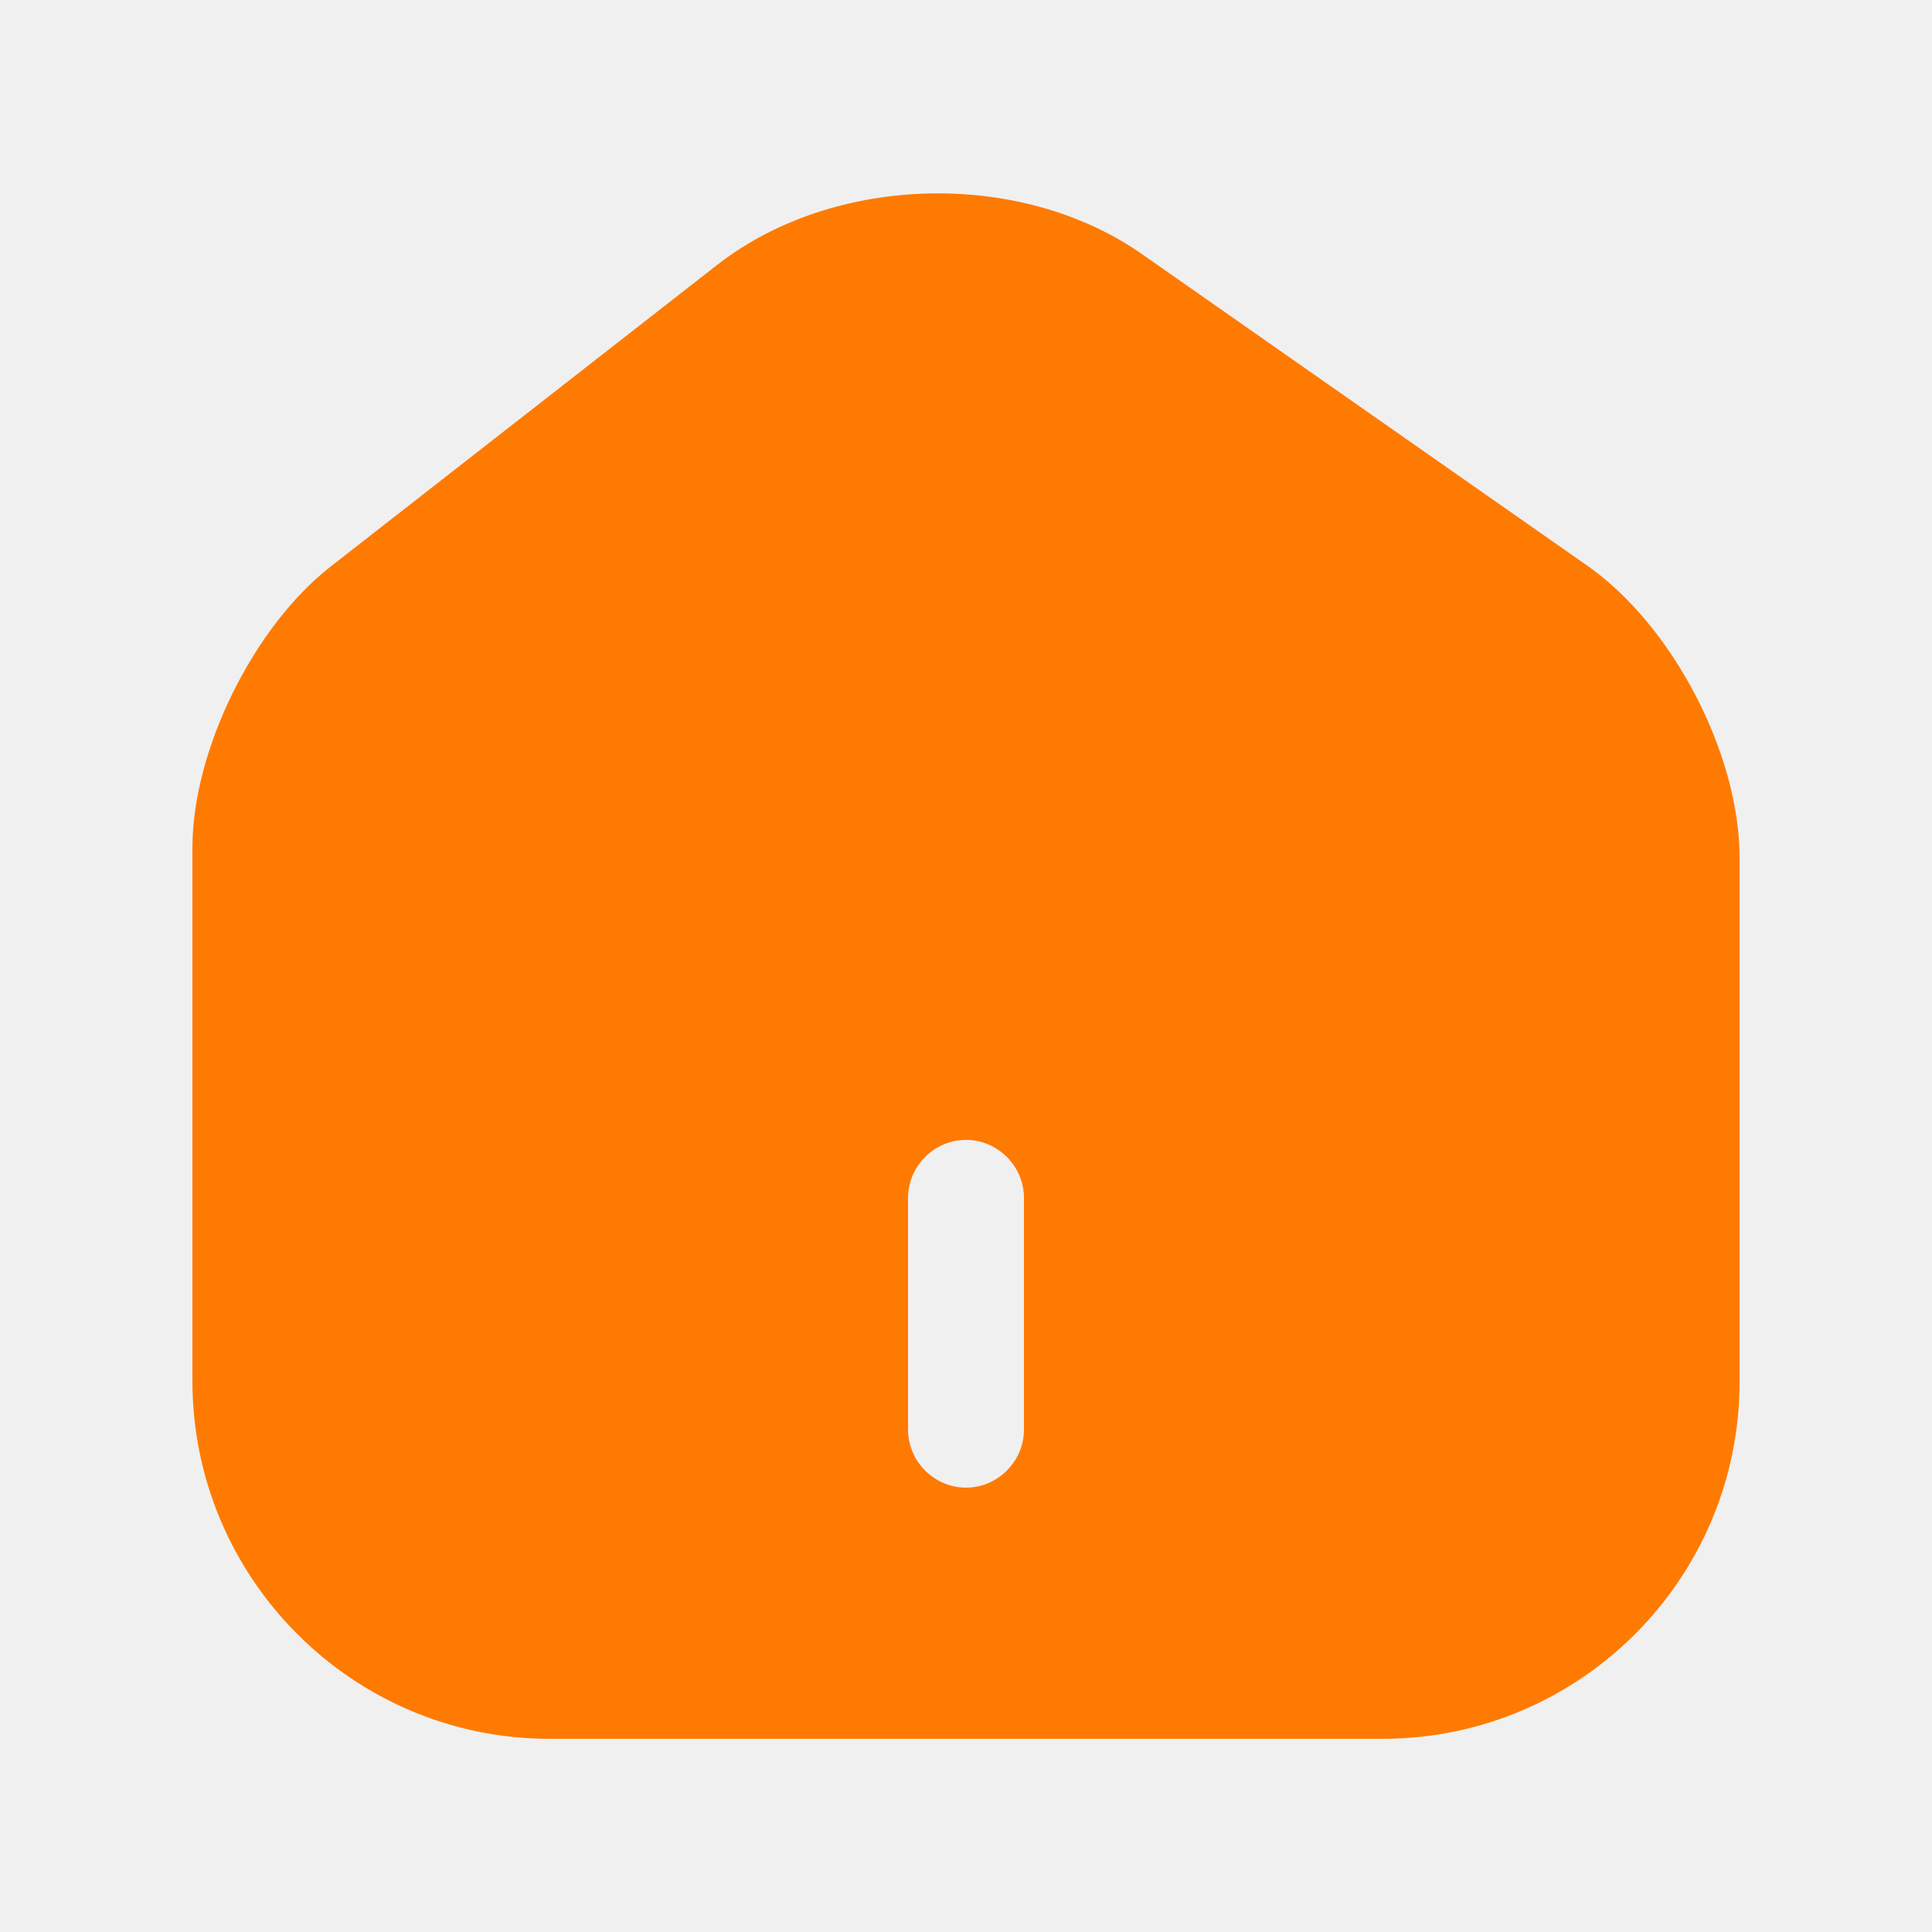
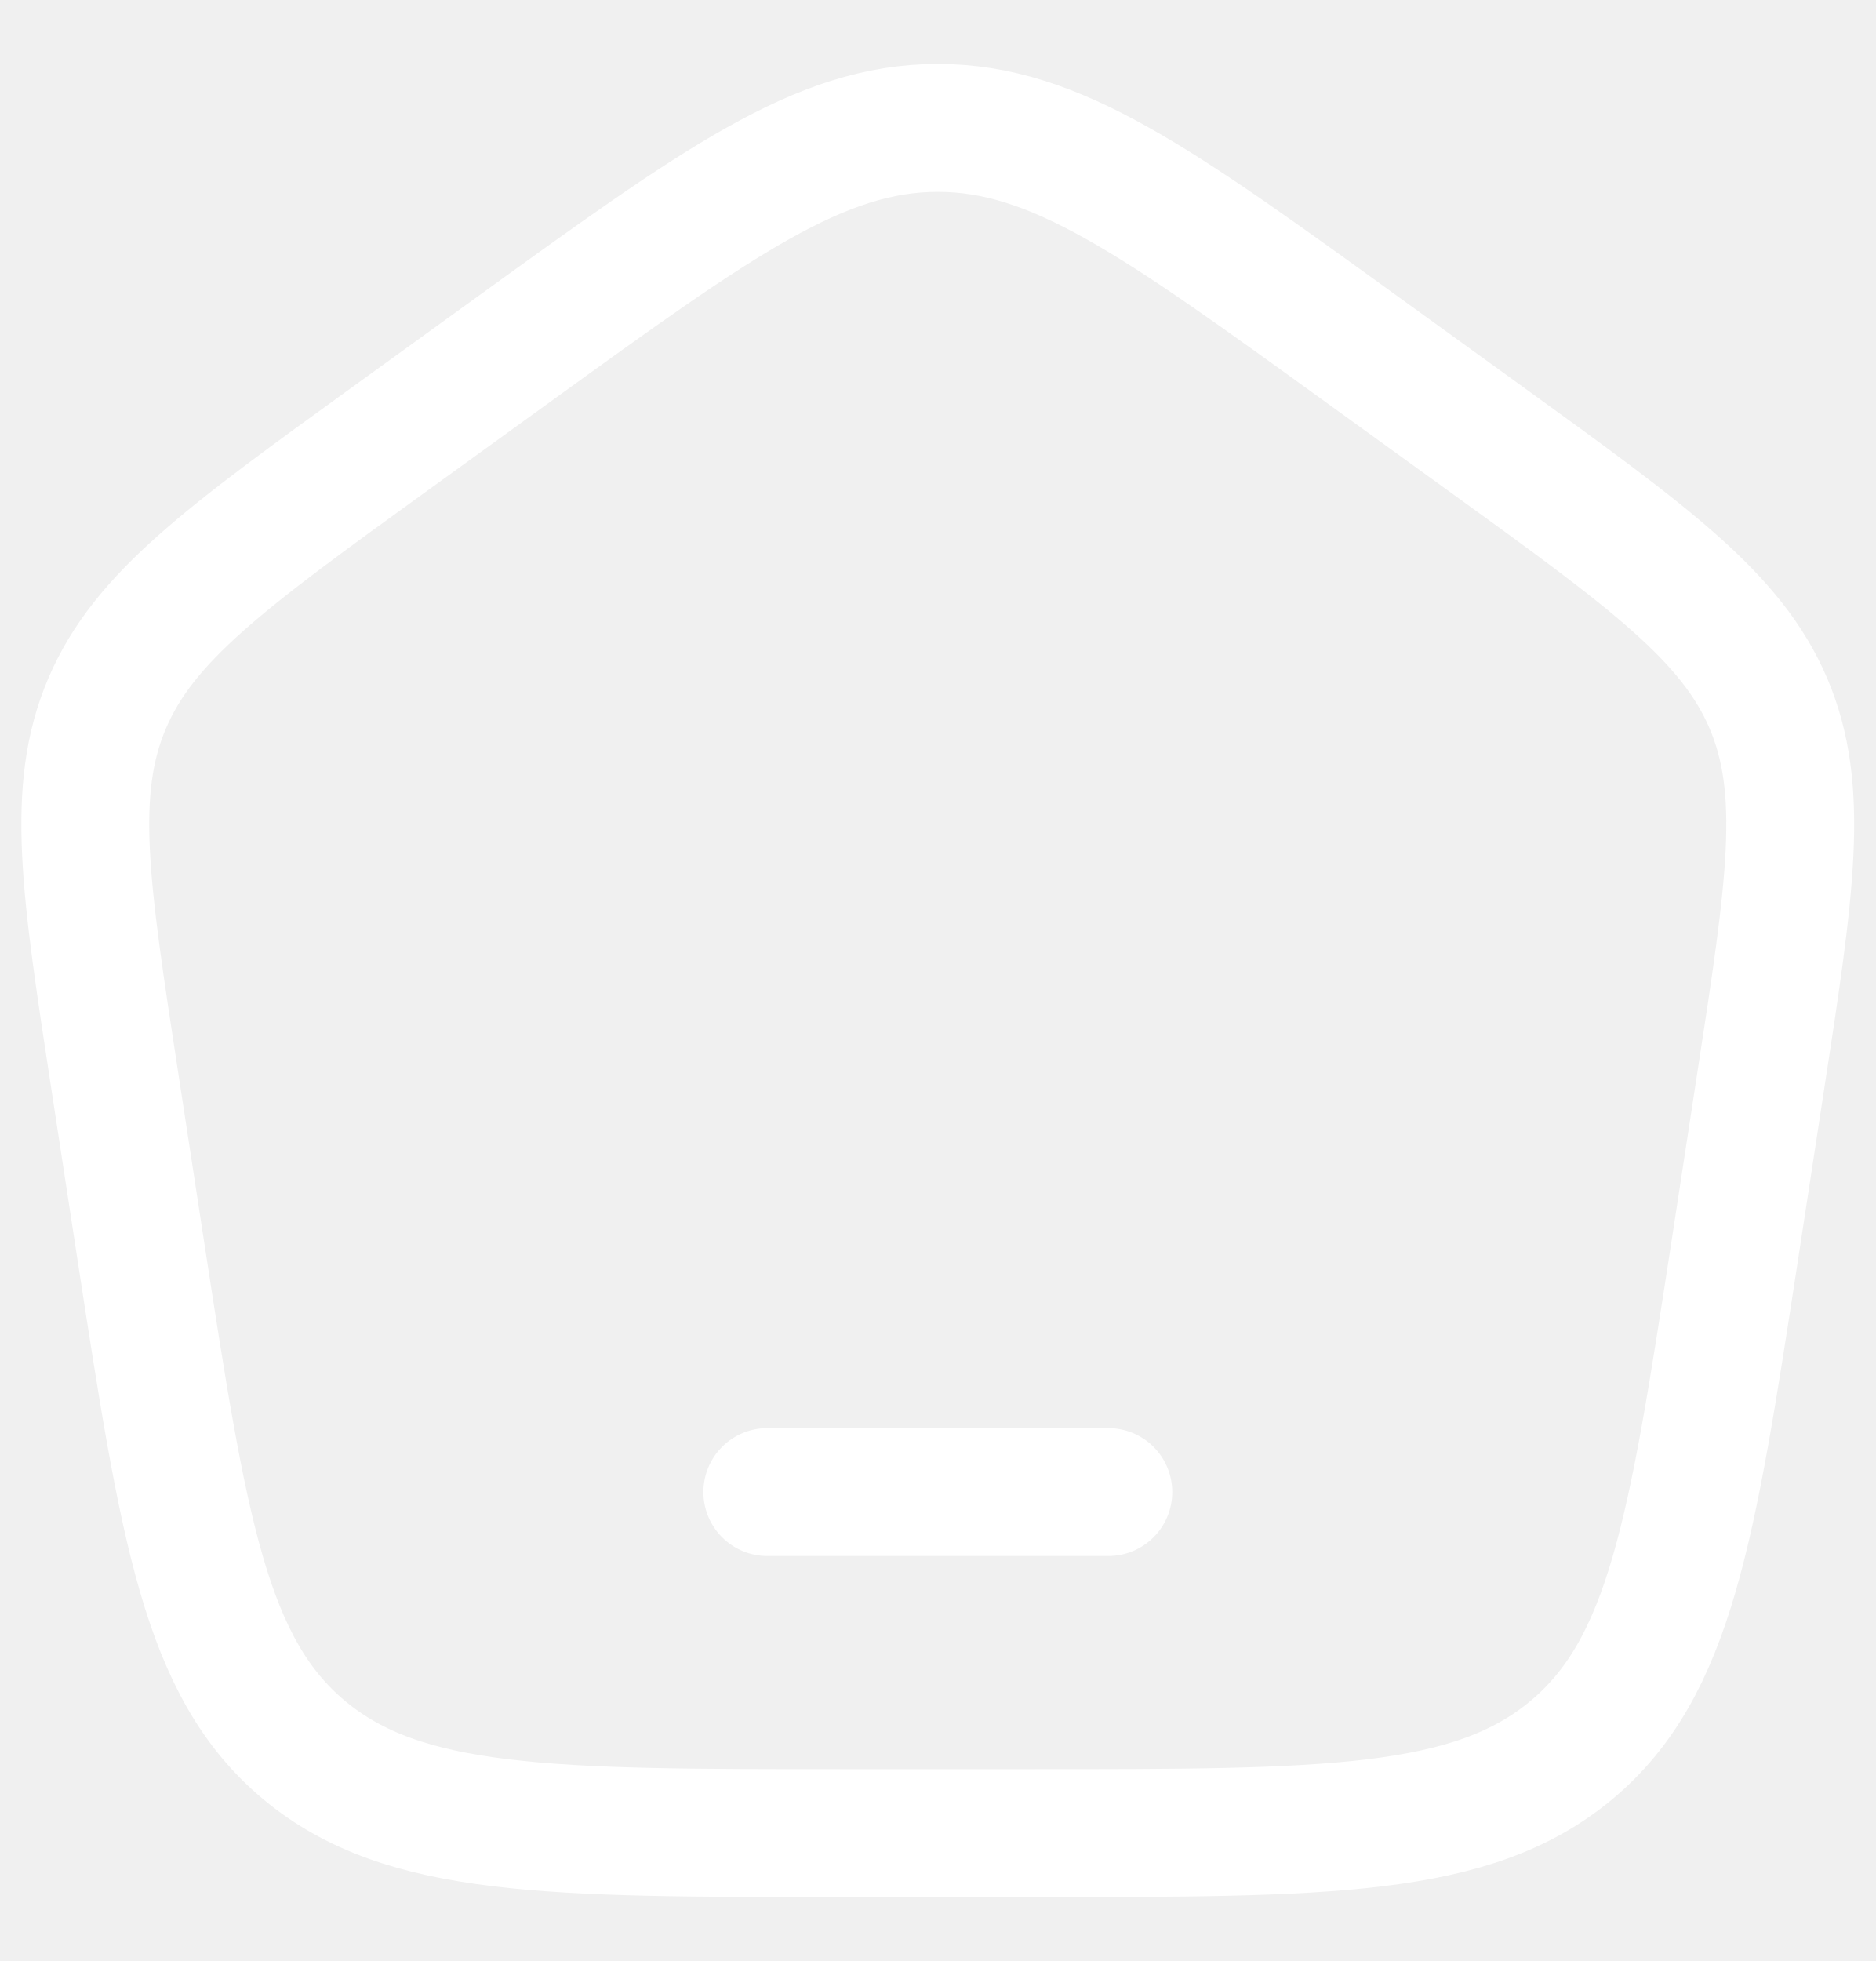
- <svg xmlns="http://www.w3.org/2000/svg" width="25" height="25" viewBox="0 0 25 25" fill="none">
-   <path d="M20.54 7.32L14.78 3.29C13.21 2.19 10.8 2.25 9.29 3.42L4.28 7.33C3.28 8.11 2.49 9.71 2.49 10.97V17.87C2.49 20.42 4.56 22.5 7.11 22.5H17.89C20.44 22.5 22.51 20.43 22.51 17.88V11.1C22.51 9.75 21.64 8.09 20.54 7.32ZM13.25 18.5C13.25 18.91 12.91 19.25 12.5 19.25C12.09 19.25 11.75 18.91 11.75 18.5V15.5C11.75 15.09 12.09 14.75 12.5 14.75C12.91 14.75 13.25 15.09 13.25 15.5V18.5Z" fill="#FF7A01" />
+ <svg xmlns="http://www.w3.org/2000/svg" width="22" height="23" viewBox="0 0 22 23" fill="none">
+   <path d="M9.001 17.5H13.001M1.352 12.714C0.999 10.416 0.822 9.268 1.257 8.249C1.691 7.231 2.655 6.534 4.582 5.141L6.022 4.1C8.419 2.367 9.618 1.5 11.001 1.5C12.383 1.5 13.582 2.367 15.979 4.1L17.419 5.141C19.346 6.534 20.309 7.231 20.744 8.249C21.178 9.268 21.003 10.416 20.649 12.713L20.349 14.673C19.849 17.929 19.598 19.557 18.43 20.529C17.262 21.501 15.555 21.5 12.139 21.5H9.861C6.446 21.5 4.739 21.5 3.571 20.529C2.403 19.557 2.153 17.929 1.652 14.672L1.352 12.714Z" stroke="white" stroke-width="1.5" stroke-linecap="round" stroke-linejoin="round" />
</svg>
